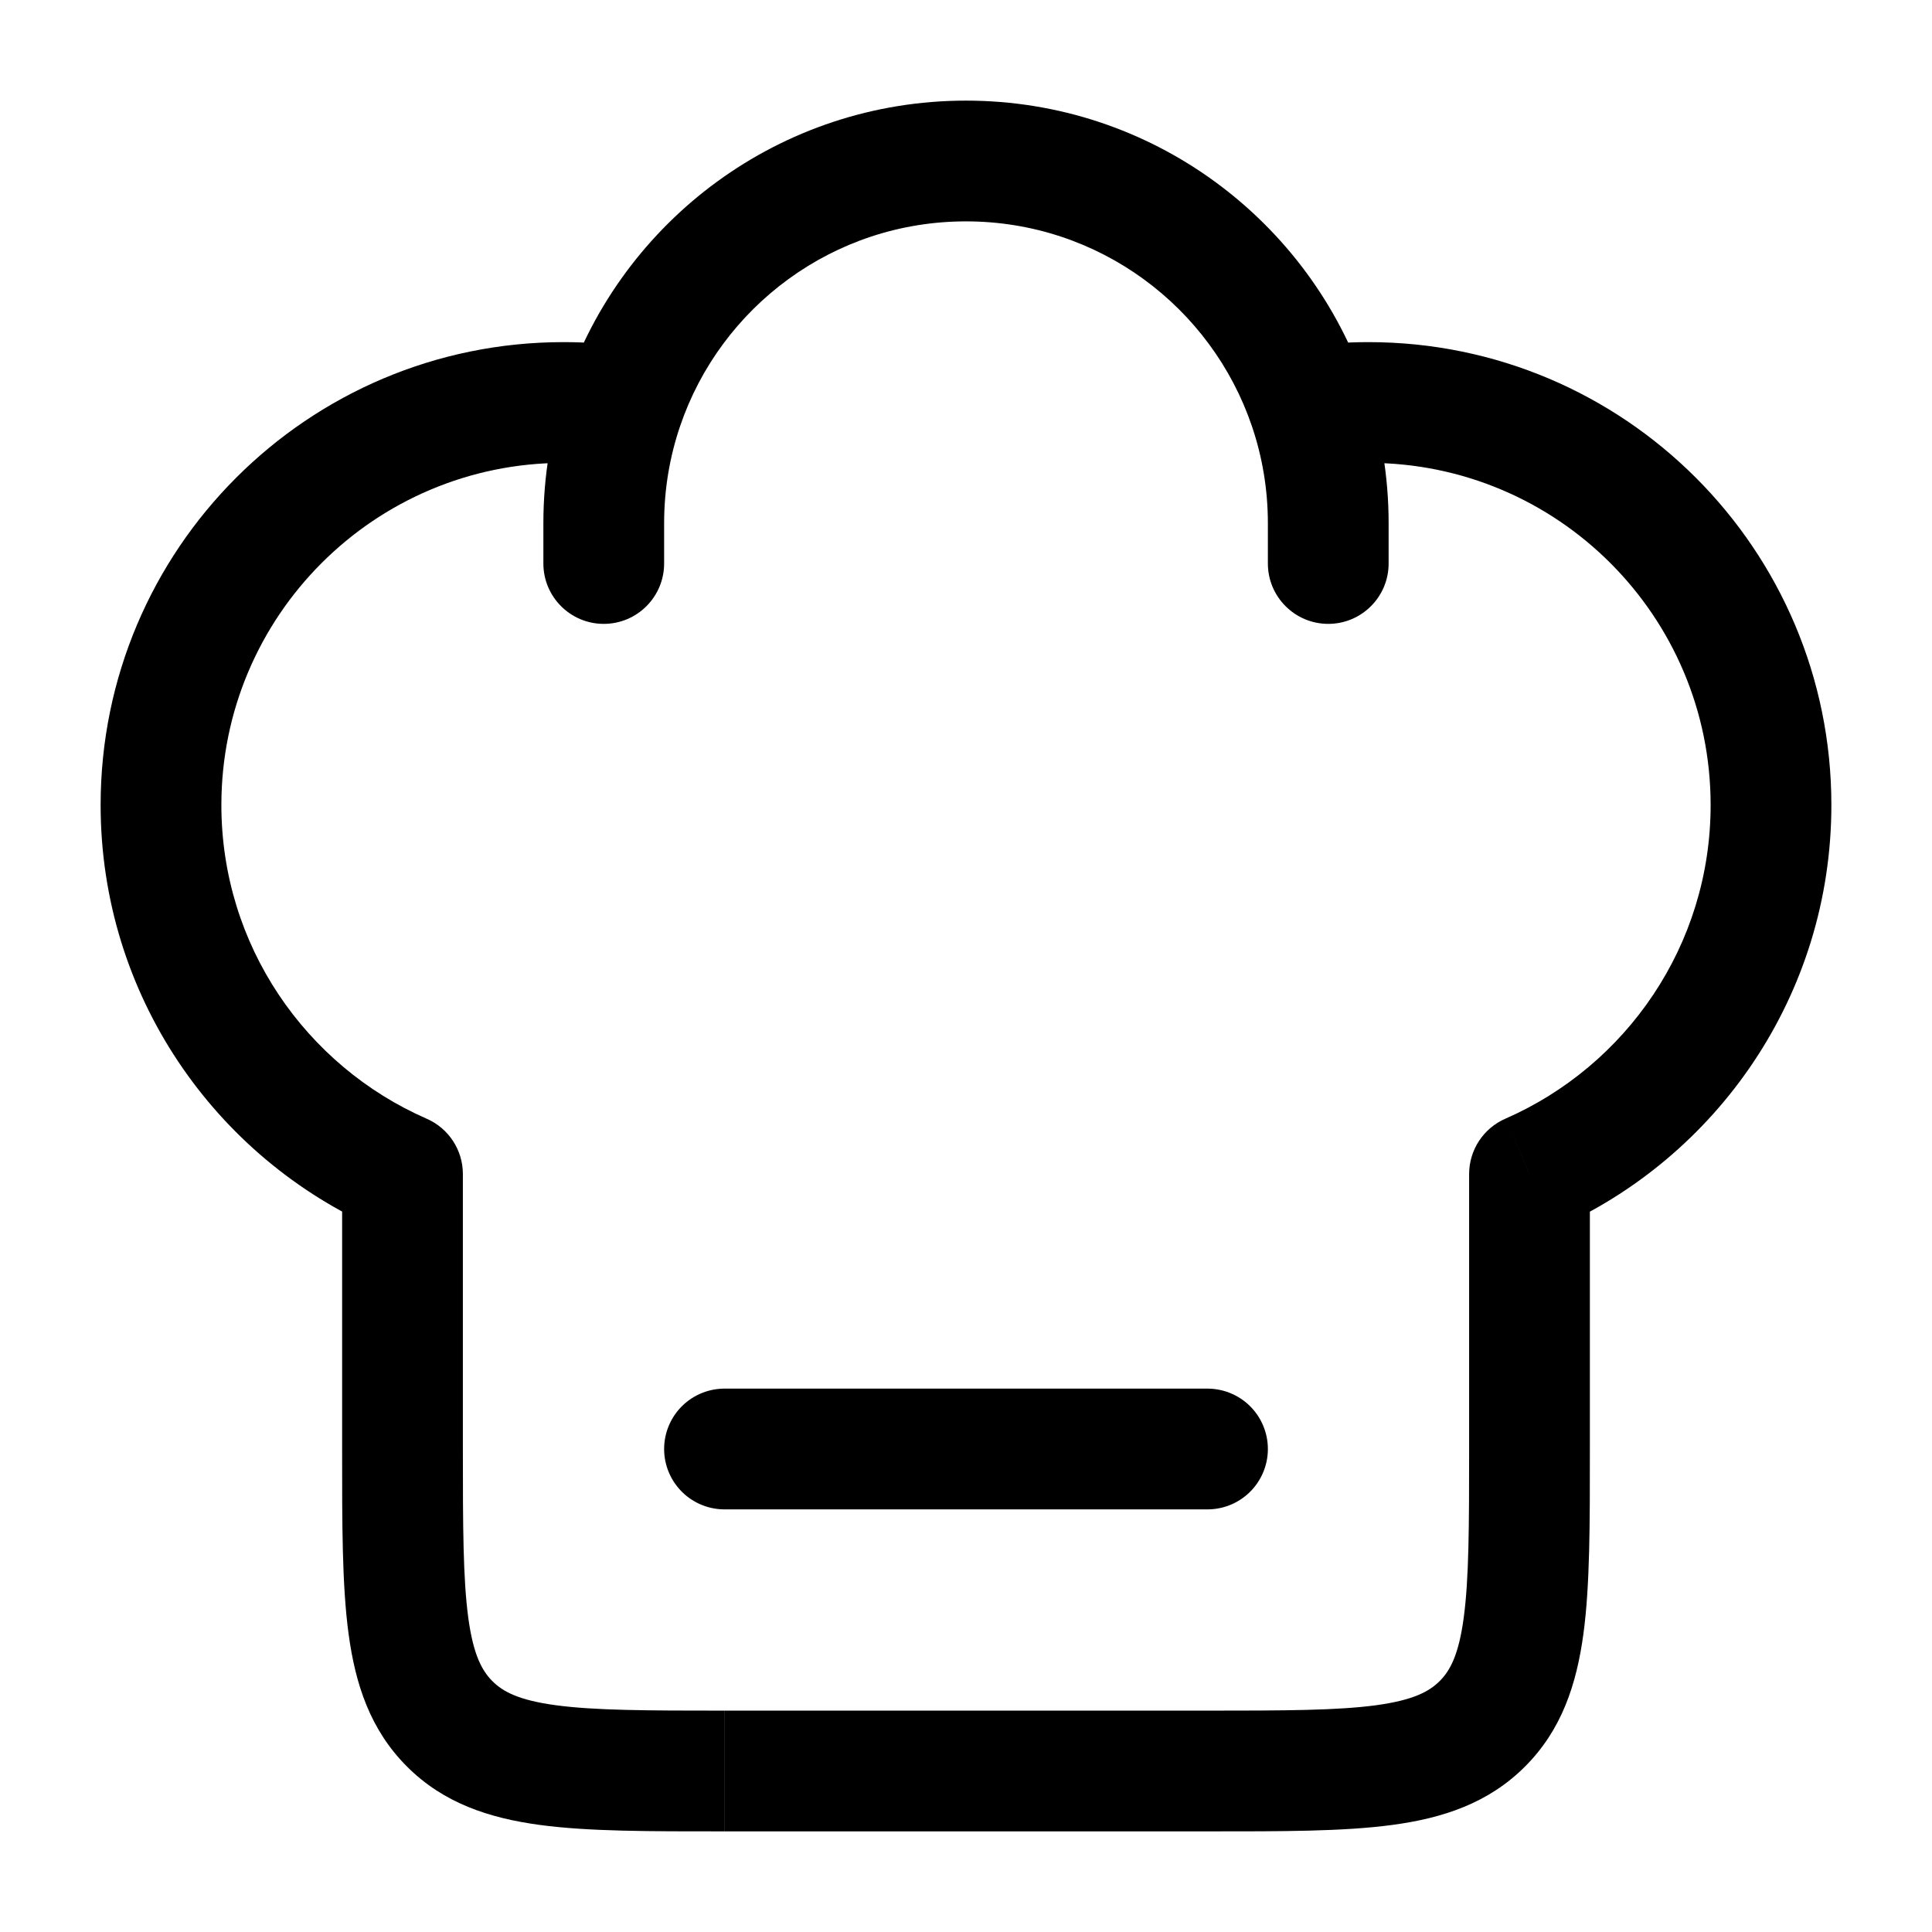
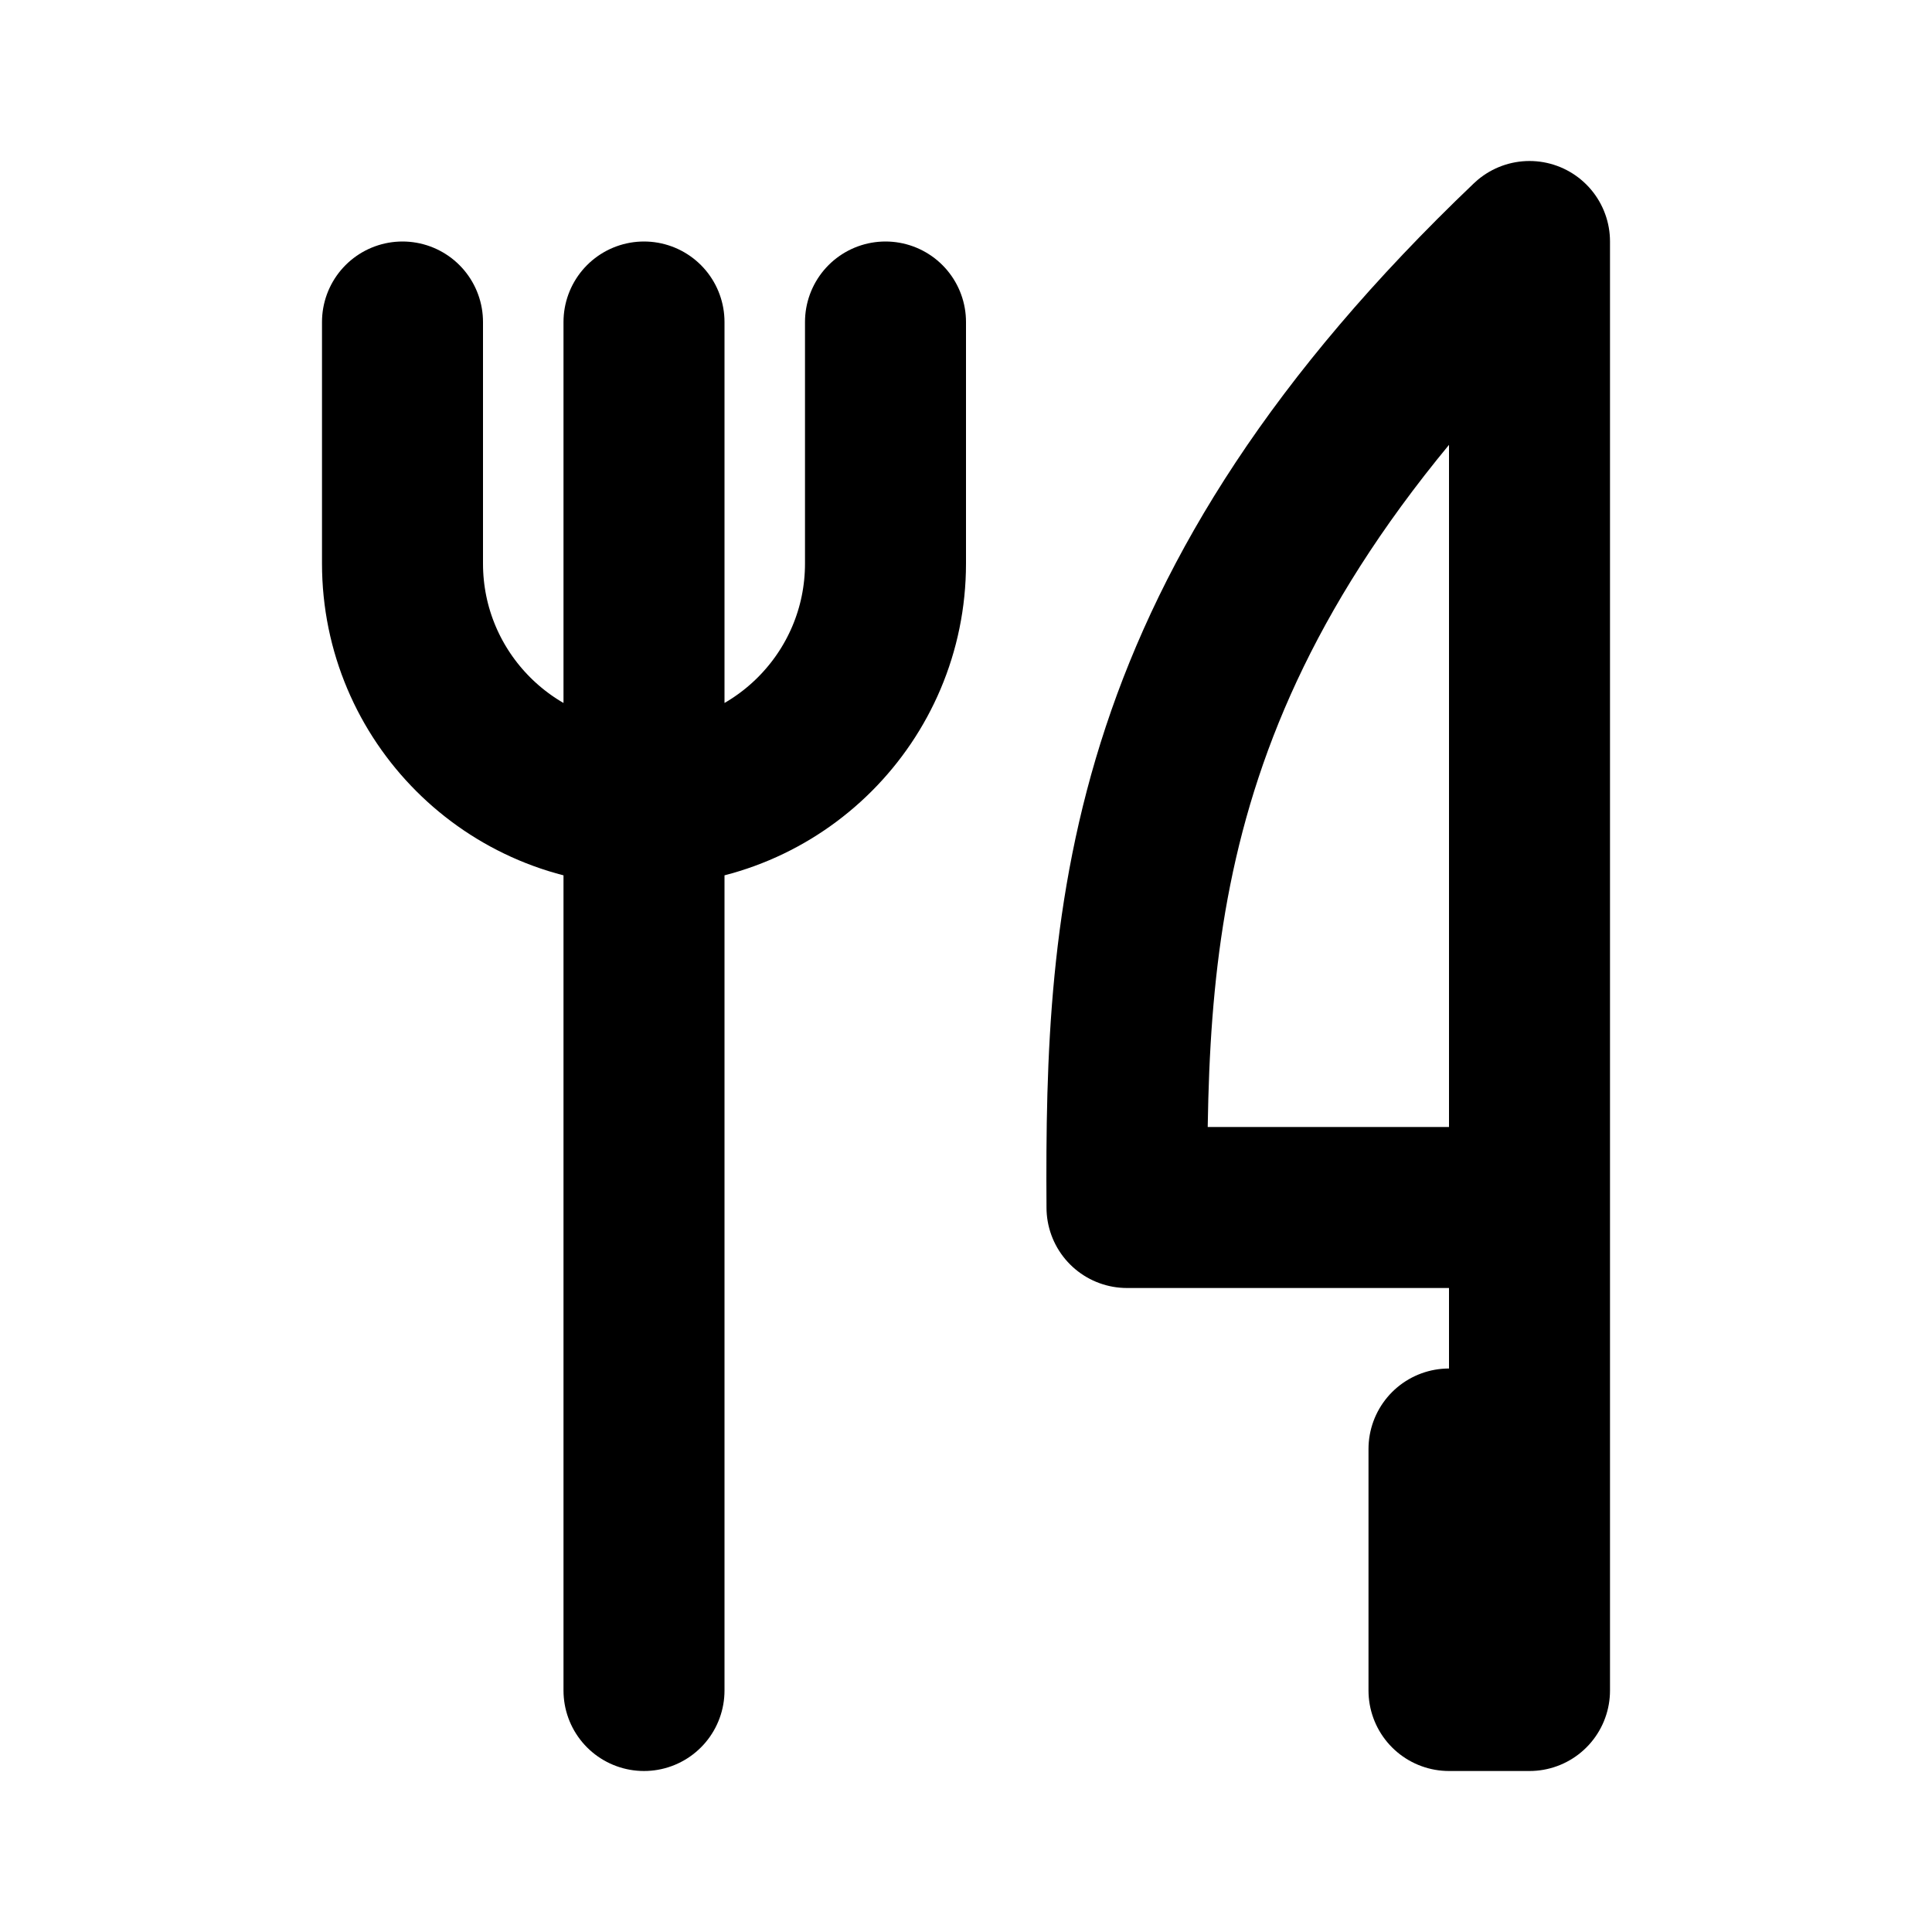
- <svg xmlns="http://www.w3.org/2000/svg" viewBox="0 0 24 24" fill="none" id="Chef-Hat-Minimalistic--Streamline-Solar-Ar" height="24" width="24">
-   <path d="m19 18 0.75 0 -0.75 0ZM5 14.584h0.75c0 -0.298 -0.177 -0.568 -0.45 -0.687L5 14.584Zm14 0 -0.3 -0.687c-0.273 0.119 -0.45 0.389 -0.45 0.687l0.75 0ZM15.75 7c0 0.414 0.336 0.75 0.75 0.75s0.75 -0.336 0.75 -0.75h-1.5Zm-9 0c0 0.414 0.336 0.75 0.75 0.75s0.75 -0.336 0.75 -0.75h-1.5ZM7 4.25c-3.176 0 -5.75 2.574 -5.75 5.75h1.5c0 -2.347 1.903 -4.25 4.25 -4.25v-1.5Zm10 1.5c2.347 0 4.25 1.903 4.25 4.25h1.5c0 -3.176 -2.574 -5.75 -5.75 -5.75v1.5Zm-2 15.5H9v1.5h6v-1.5Zm-6 0c-0.964 0 -1.612 -0.002 -2.095 -0.067 -0.461 -0.062 -0.659 -0.169 -0.789 -0.3l-1.061 1.061c0.455 0.456 1.022 0.641 1.65 0.726 0.606 0.082 1.373 0.08 2.294 0.08v-1.5ZM4.25 18c0 0.922 -0.002 1.688 0.08 2.295 0.084 0.628 0.27 1.195 0.726 1.65l1.061 -1.061c-0.13 -0.13 -0.238 -0.328 -0.3 -0.789C5.752 19.612 5.75 18.964 5.75 18h-1.5Zm14 0c0 0.964 -0.002 1.612 -0.067 2.095 -0.062 0.462 -0.169 0.659 -0.3 0.789l1.061 1.061c0.456 -0.455 0.641 -1.022 0.726 -1.65 0.082 -0.606 0.08 -1.373 0.08 -2.295h-1.5ZM15 22.75c0.922 0 1.688 0.002 2.295 -0.08 0.628 -0.084 1.195 -0.27 1.65 -0.726l-1.061 -1.061c-0.13 0.13 -0.328 0.237 -0.789 0.3 -0.483 0.065 -1.131 0.067 -2.095 0.067v1.5Zm-8 -17c0.214 0 0.423 0.016 0.628 0.046l0.219 -1.484C7.57 4.271 7.287 4.25 7 4.25v1.5Zm5 -4.5c-2.311 0 -4.271 1.492 -4.973 3.563l1.421 0.482C8.95 3.814 10.352 2.75 12 2.75v-1.5ZM7.027 4.813C6.847 5.344 6.75 5.911 6.75 6.5h1.5c0 -0.423 0.07 -0.828 0.198 -1.205l-1.421 -0.482ZM17 4.25c-0.287 0 -0.57 0.021 -0.847 0.062l0.219 1.484c0.204 -0.03 0.414 -0.046 0.628 -0.046v-1.5Zm-5 -1.5c1.648 0 3.05 1.064 3.552 2.545l1.421 -0.482C16.271 2.742 14.31 1.25 12 1.25v1.5Zm3.552 2.545c0.128 0.377 0.198 0.782 0.198 1.205h1.5c0 -0.589 -0.097 -1.156 -0.277 -1.687l-1.421 0.482ZM5.75 18v-3.416h-1.5V18h1.5Zm-0.45 -4.103C3.798 13.24 2.75 11.742 2.75 10h-1.5c0 2.359 1.421 4.385 3.45 5.271l0.601 -1.375ZM18.25 14.584l0 3.416 1.5 0 0 -3.416 -1.5 0Zm3 -4.584c0 1.742 -1.048 3.24 -2.55 3.897l0.601 1.375C21.329 14.385 22.75 12.359 22.75 10h-1.5Zm-5.5 -3.5V7h1.5v-0.5h-1.5Zm-9 0V7h1.5v-0.5h-1.5Z" fill="#000000" stroke-width="1.5" />
-   <path d="M9 18h6" stroke="#000000" stroke-linecap="round" stroke-linejoin="round" stroke-width="1.5" />
+ <svg xmlns="http://www.w3.org/2000/svg" viewBox="0 0 24 24" fill="none" stroke="#000000" stroke-linecap="round" stroke-linejoin="round" id="Tools-Kitchen-2--Streamline-Tabler" height="24" width="24">
+   <path d="M19 3v12h-5c-0.023 -3.681 0.184 -7.406 5 -12zm0 12v6h-1v-3M8 4v17M5 4v3a3 3 0 1 0 6 0V4" stroke-width="2" />
</svg>
